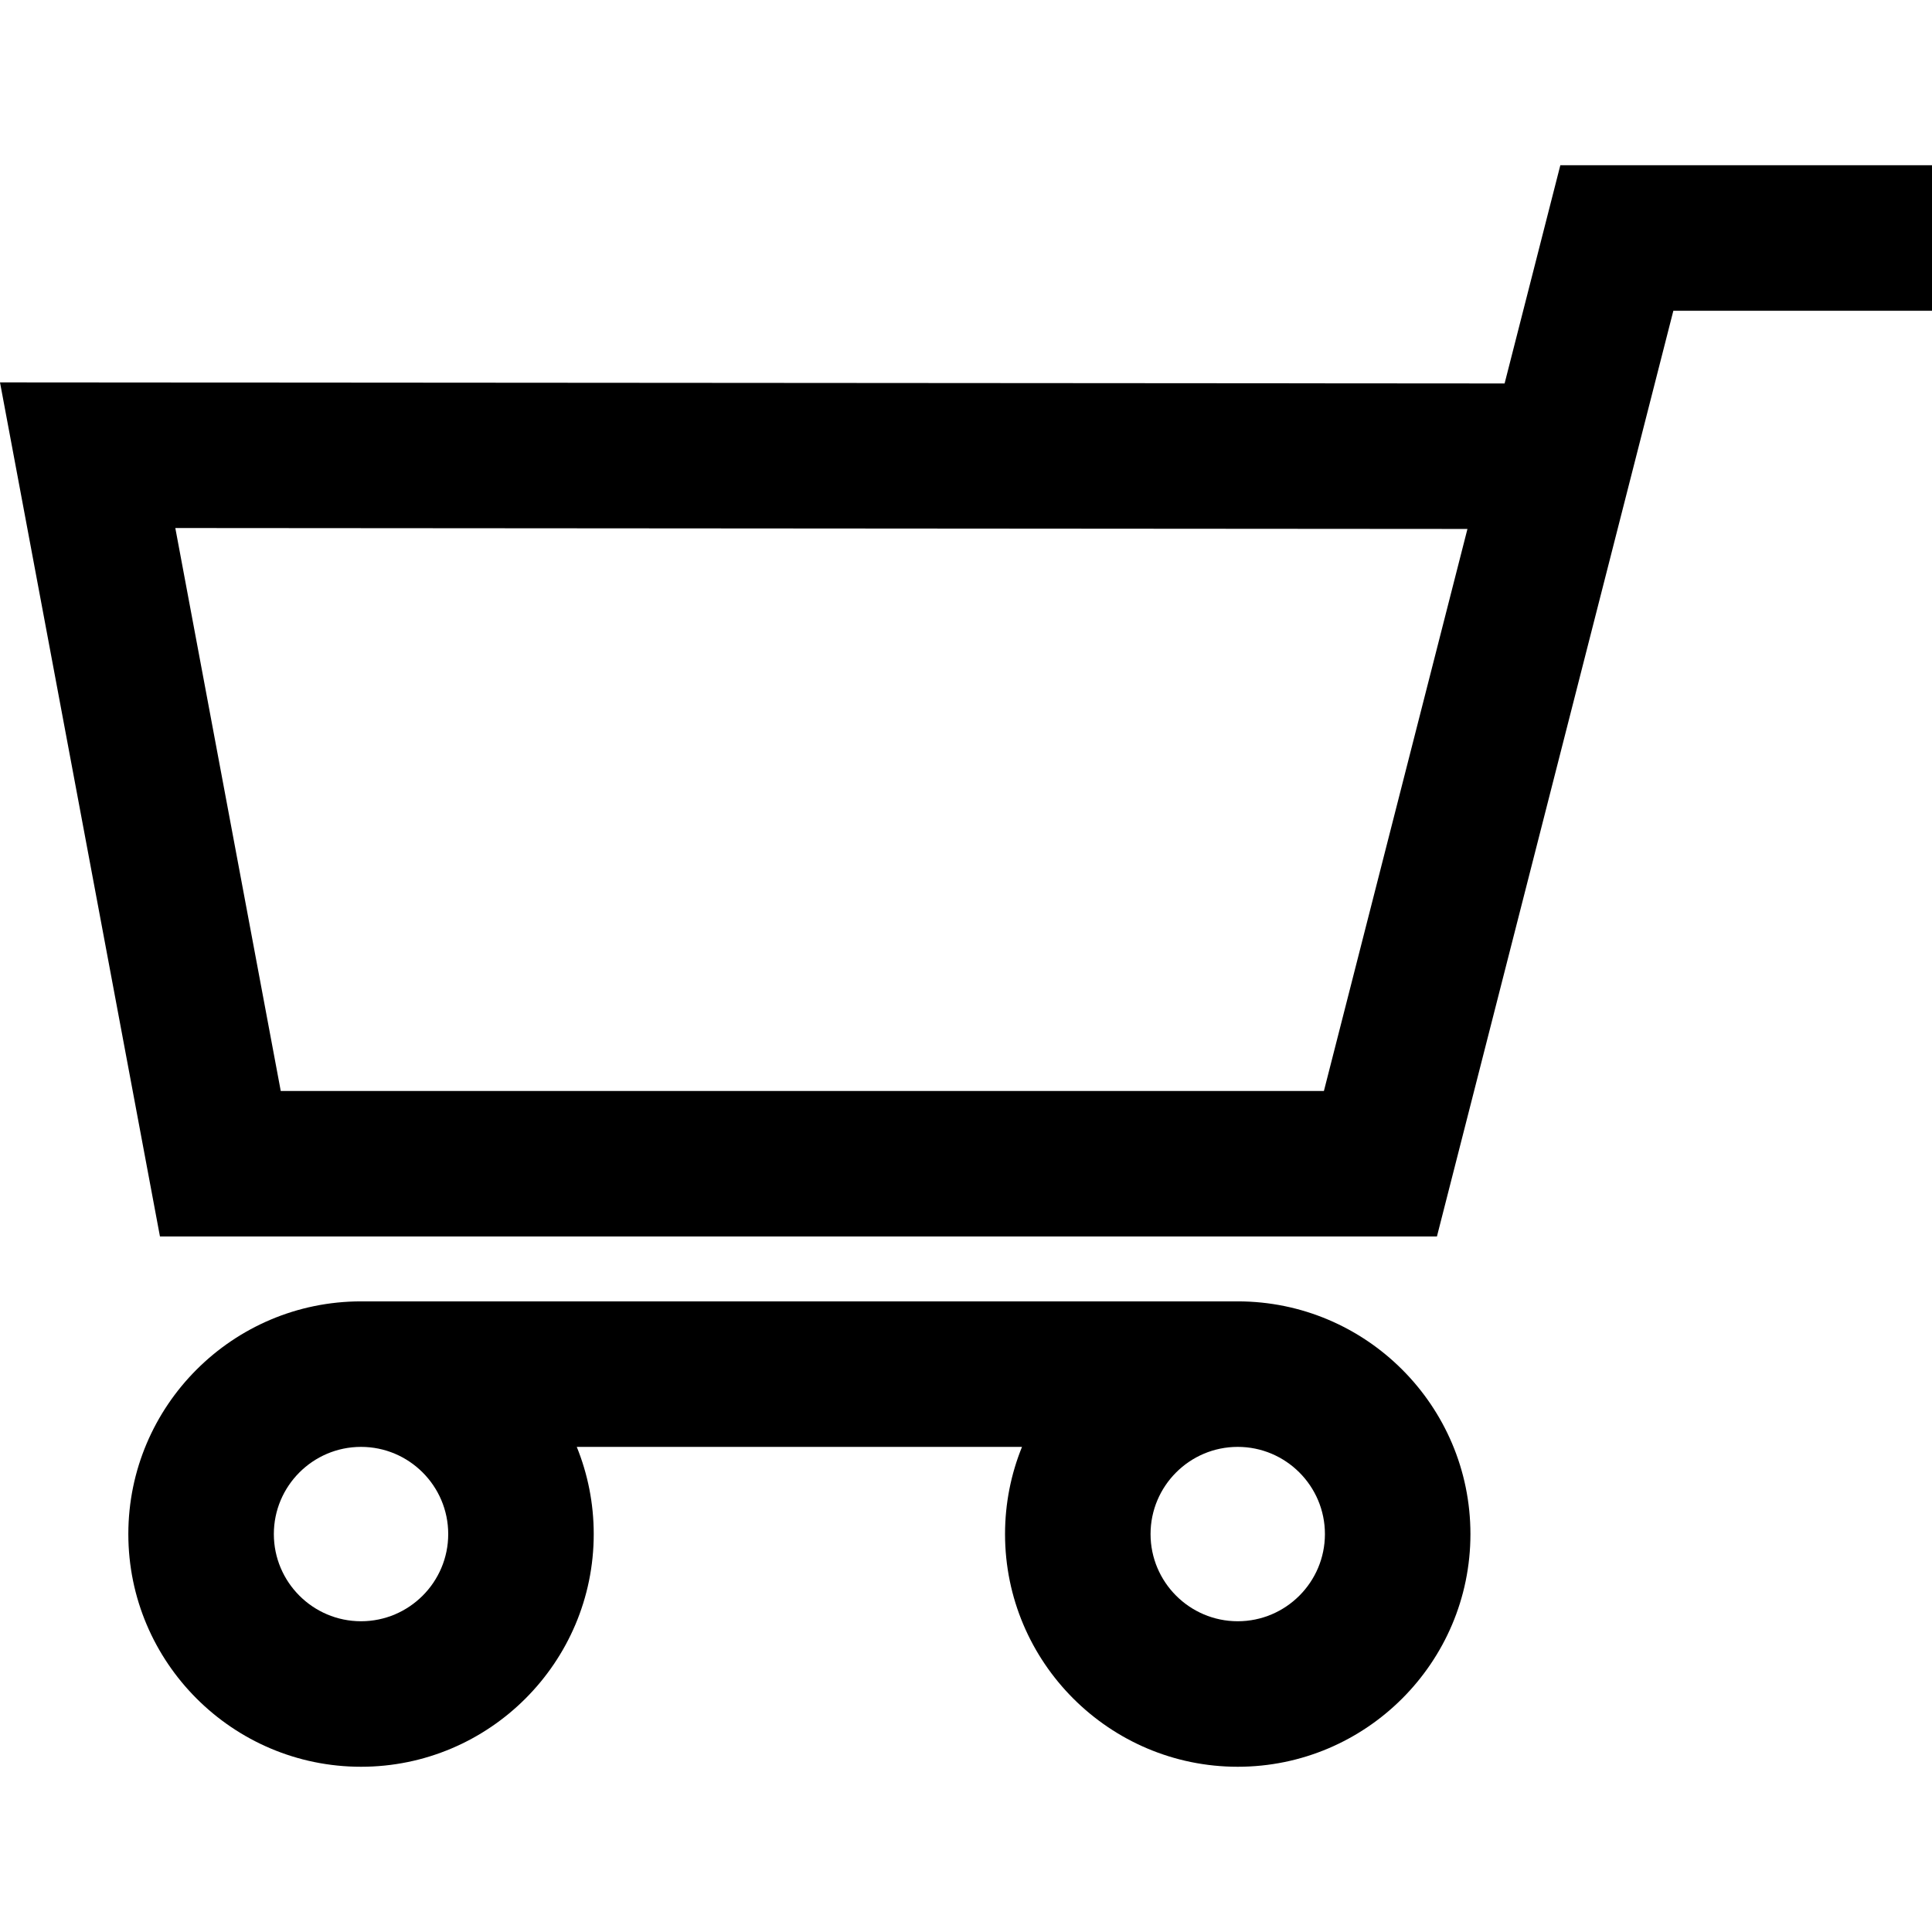
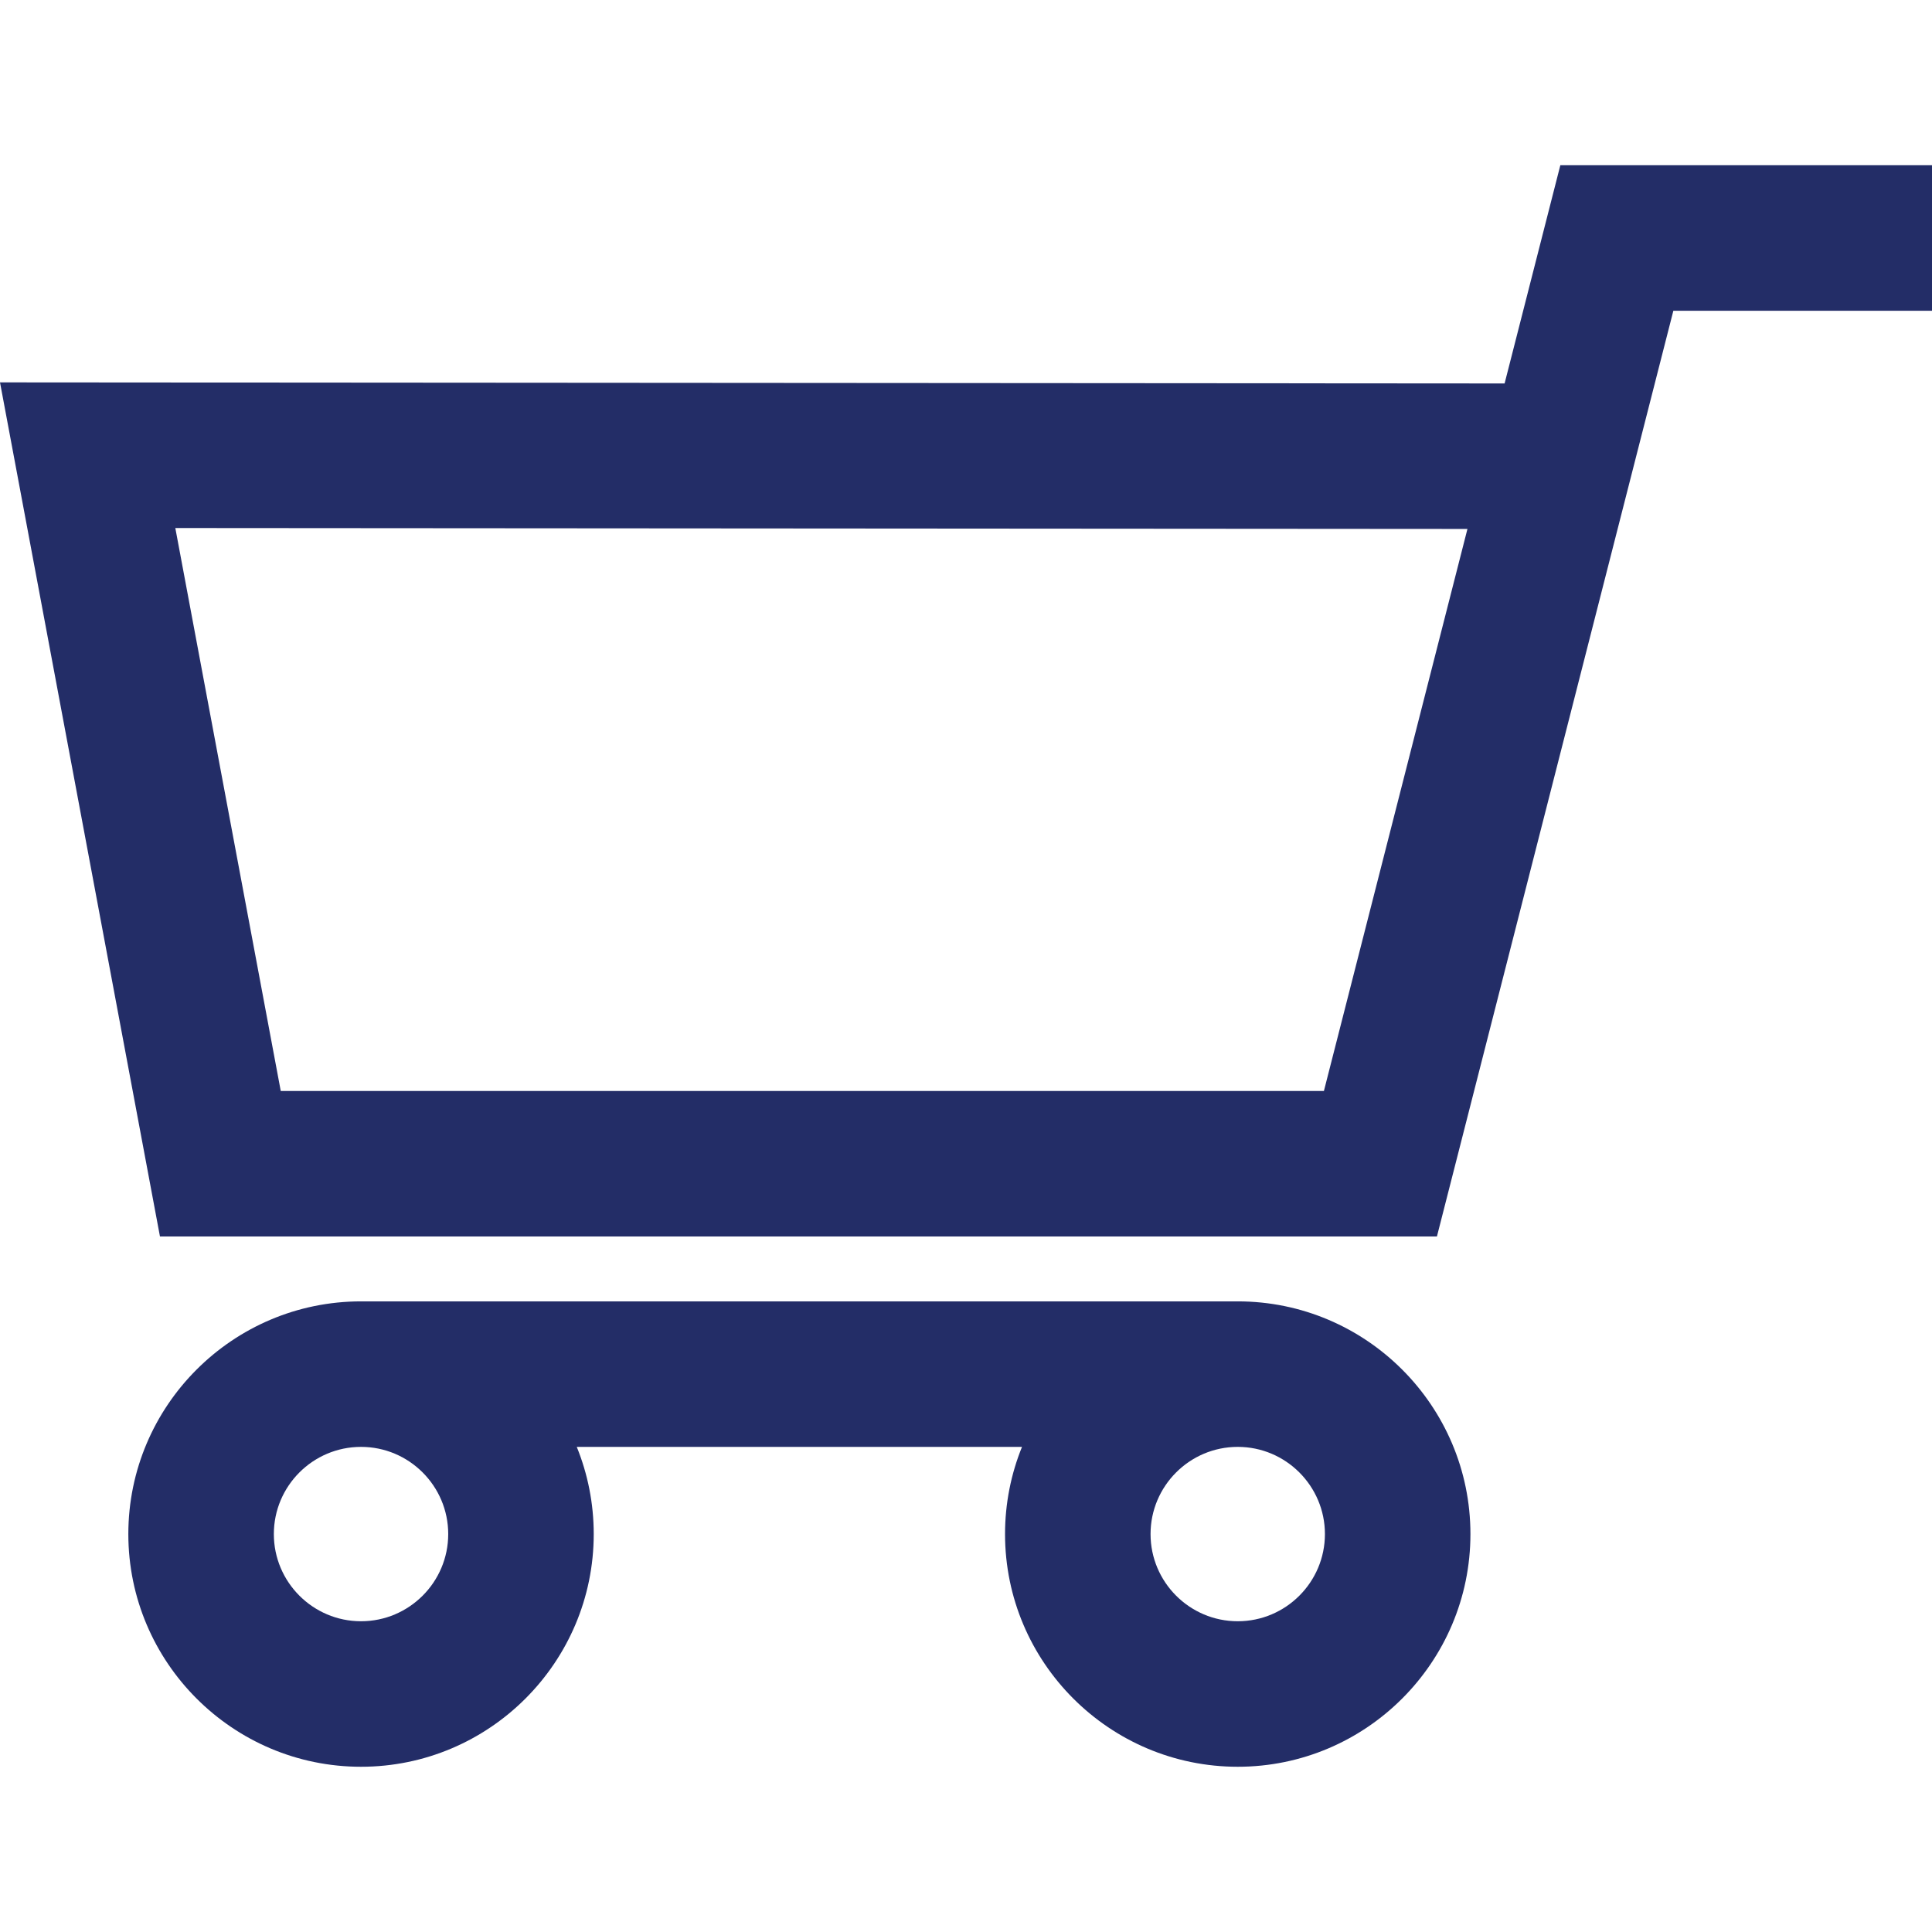
- <svg xmlns="http://www.w3.org/2000/svg" version="1.1" id="Capa_1" x="0px" y="0px" width="902.86px" height="902.86px" viewBox="0 0 902.86 902.86" style="enable-background:new 0 0 902.86 902.86;" xml:space="preserve">
+ <svg xmlns="http://www.w3.org/2000/svg" version="1.1" id="Capa_1" x="0px" y="0px" width="902.86px" height="902.86px" viewBox="0 0 902.86 902.86" style="enable-background:new 0 0 902.86 902.86;" xml:space="preserve" fill="#232d67">
  <g>
    <g>
      <path d="M671.504,577.829l110.485-432.609H902.86v-68H729.174L703.128,179.2L0,178.697l74.753,399.129h596.751V577.829z     M685.766,247.188l-67.077,262.64H131.199L81.928,246.756L685.766,247.188z" />
      <path d="M578.418,825.641c59.961,0,108.743-48.783,108.743-108.744s-48.782-108.742-108.743-108.742H168.717    c-59.961,0-108.744,48.781-108.744,108.742s48.782,108.744,108.744,108.744c59.962,0,108.743-48.783,108.743-108.744    c0-14.4-2.821-28.152-7.927-40.742h208.069c-5.107,12.59-7.928,26.342-7.928,40.742    C469.675,776.858,518.457,825.641,578.418,825.641z M209.46,716.897c0,22.467-18.277,40.744-40.743,40.744    c-22.466,0-40.744-18.277-40.744-40.744c0-22.465,18.277-40.742,40.744-40.742C191.183,676.155,209.46,694.432,209.46,716.897z     M619.162,716.897c0,22.467-18.277,40.744-40.743,40.744s-40.743-18.277-40.743-40.744c0-22.465,18.277-40.742,40.743-40.742    S619.162,694.432,619.162,716.897z" />
    </g>
  </g>
  <g>
</g>
  <g>
</g>
  <g>
</g>
  <g>
</g>
  <g>
</g>
  <g>
</g>
  <g>
</g>
  <g>
</g>
  <g>
</g>
  <g>
</g>
  <g>
</g>
  <g>
</g>
  <g>
</g>
  <g>
</g>
  <g>
</g>
</svg>
